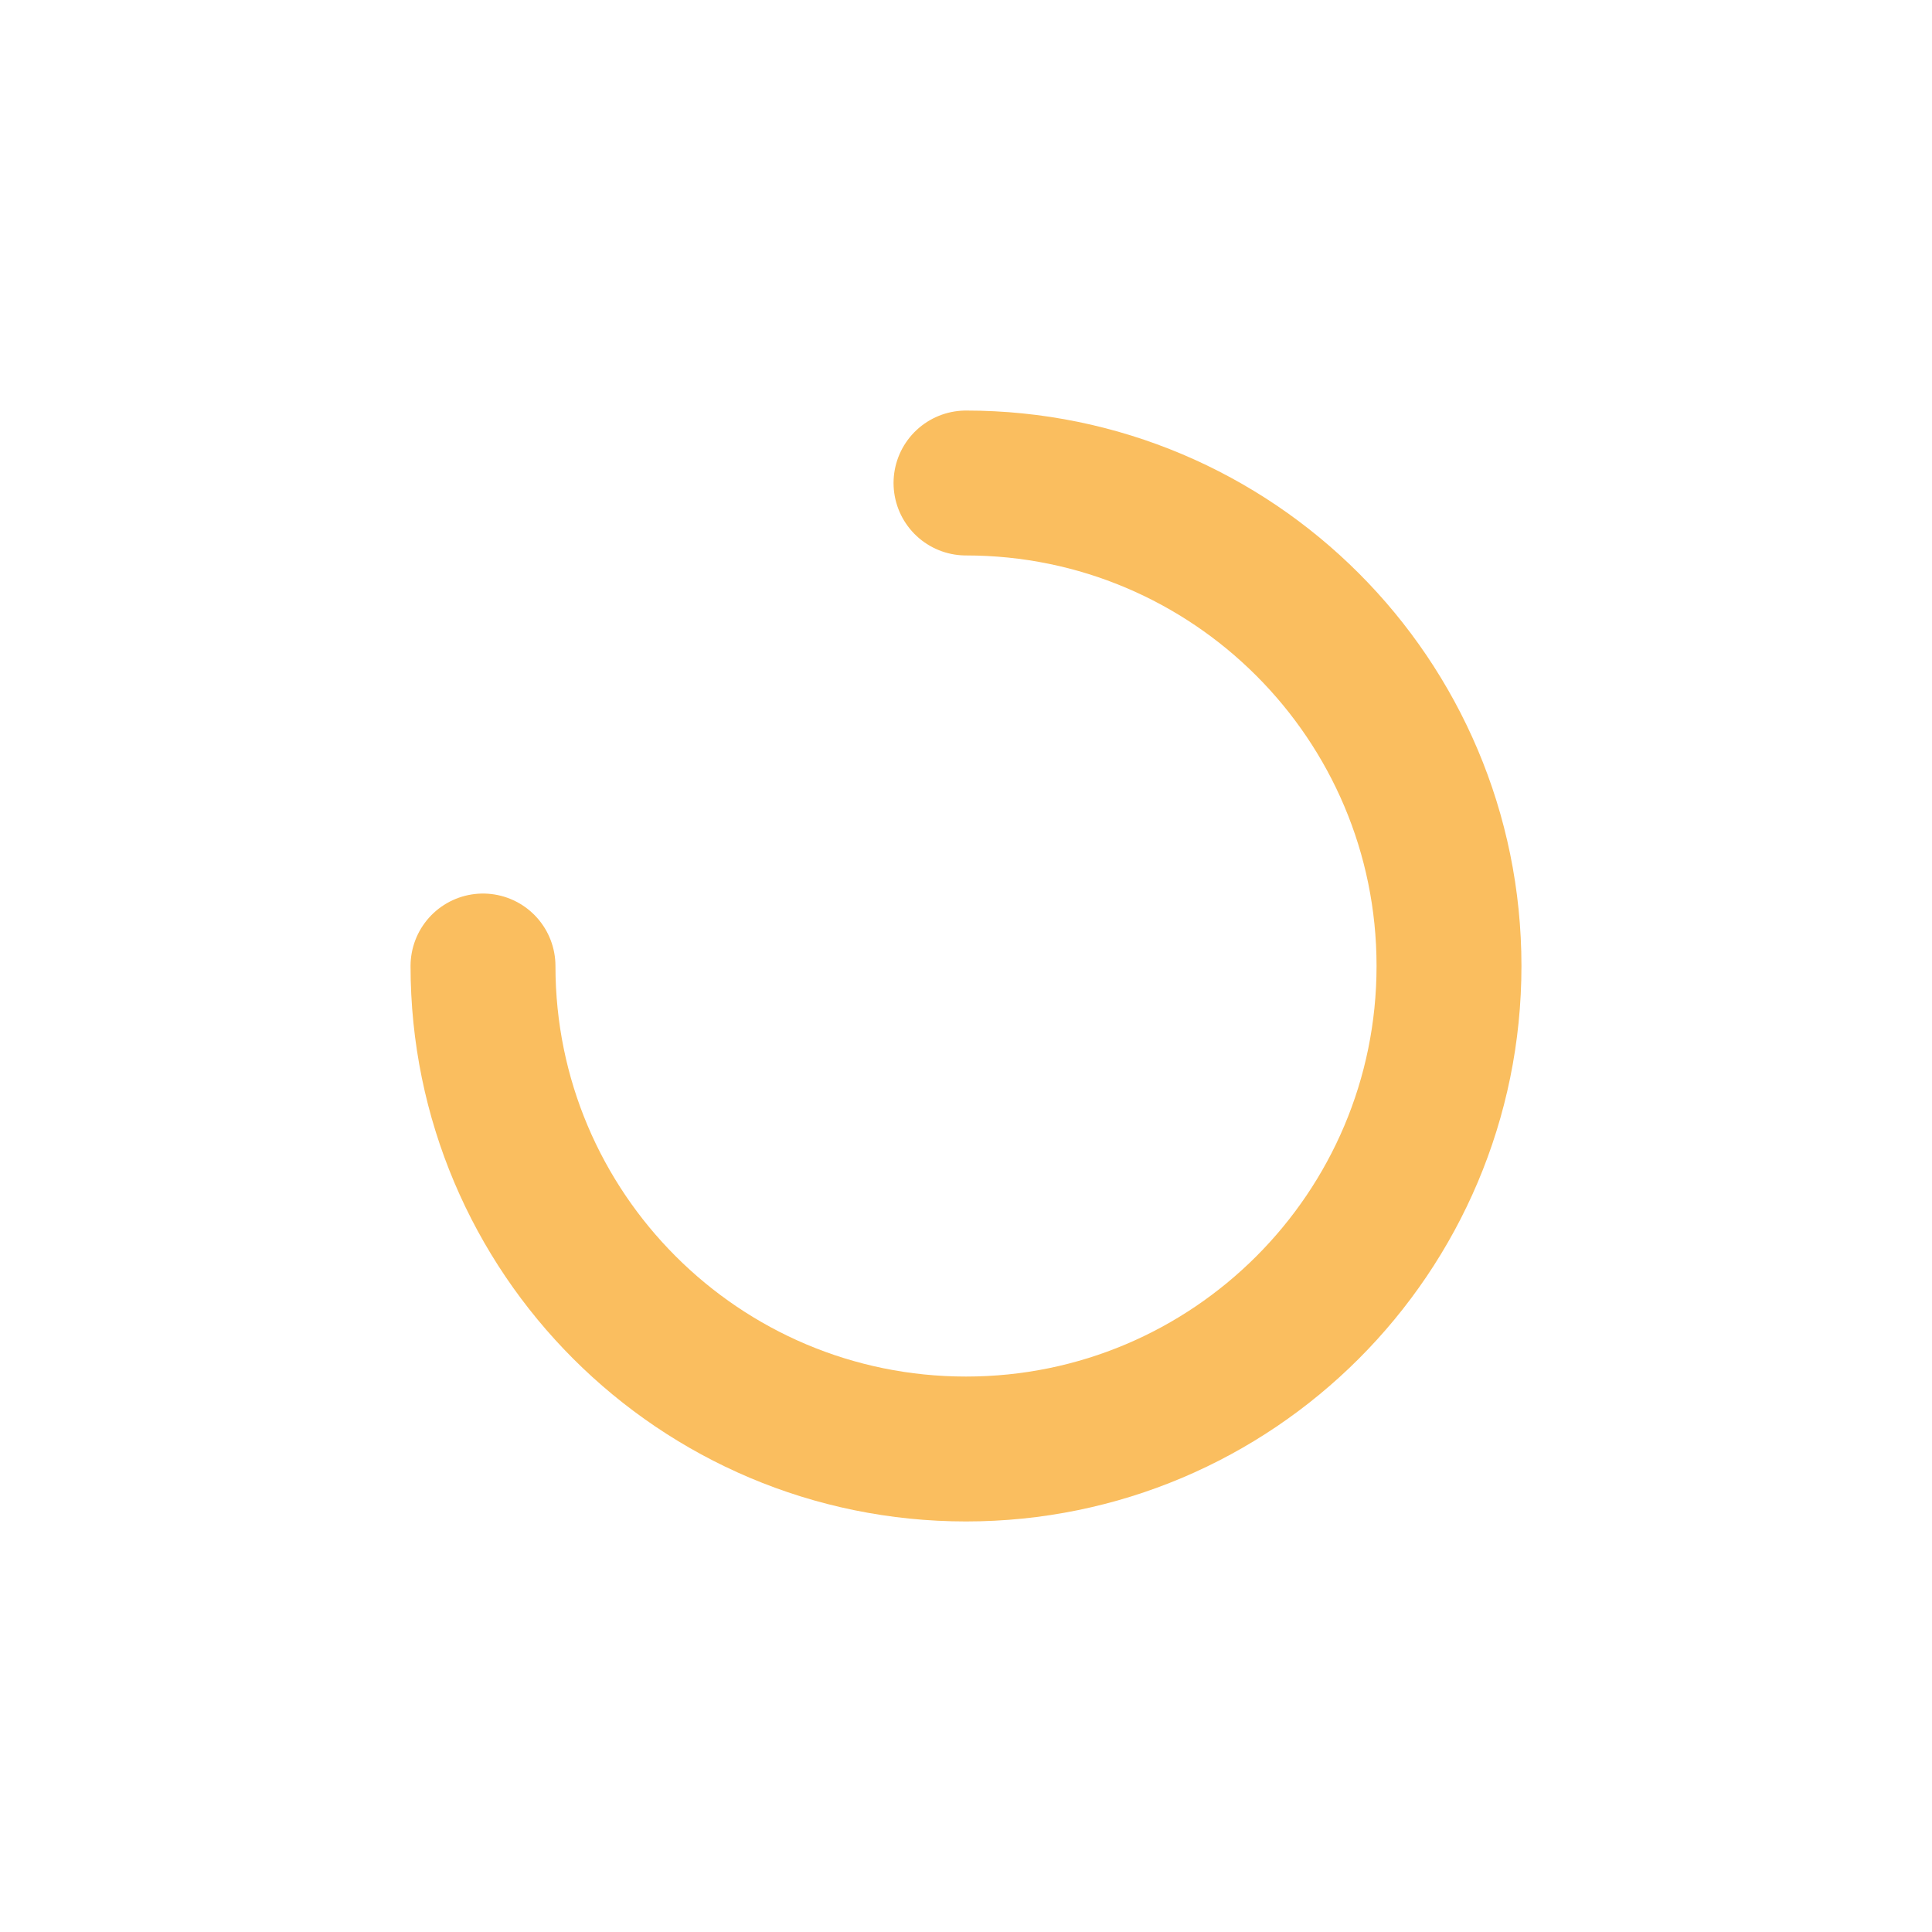
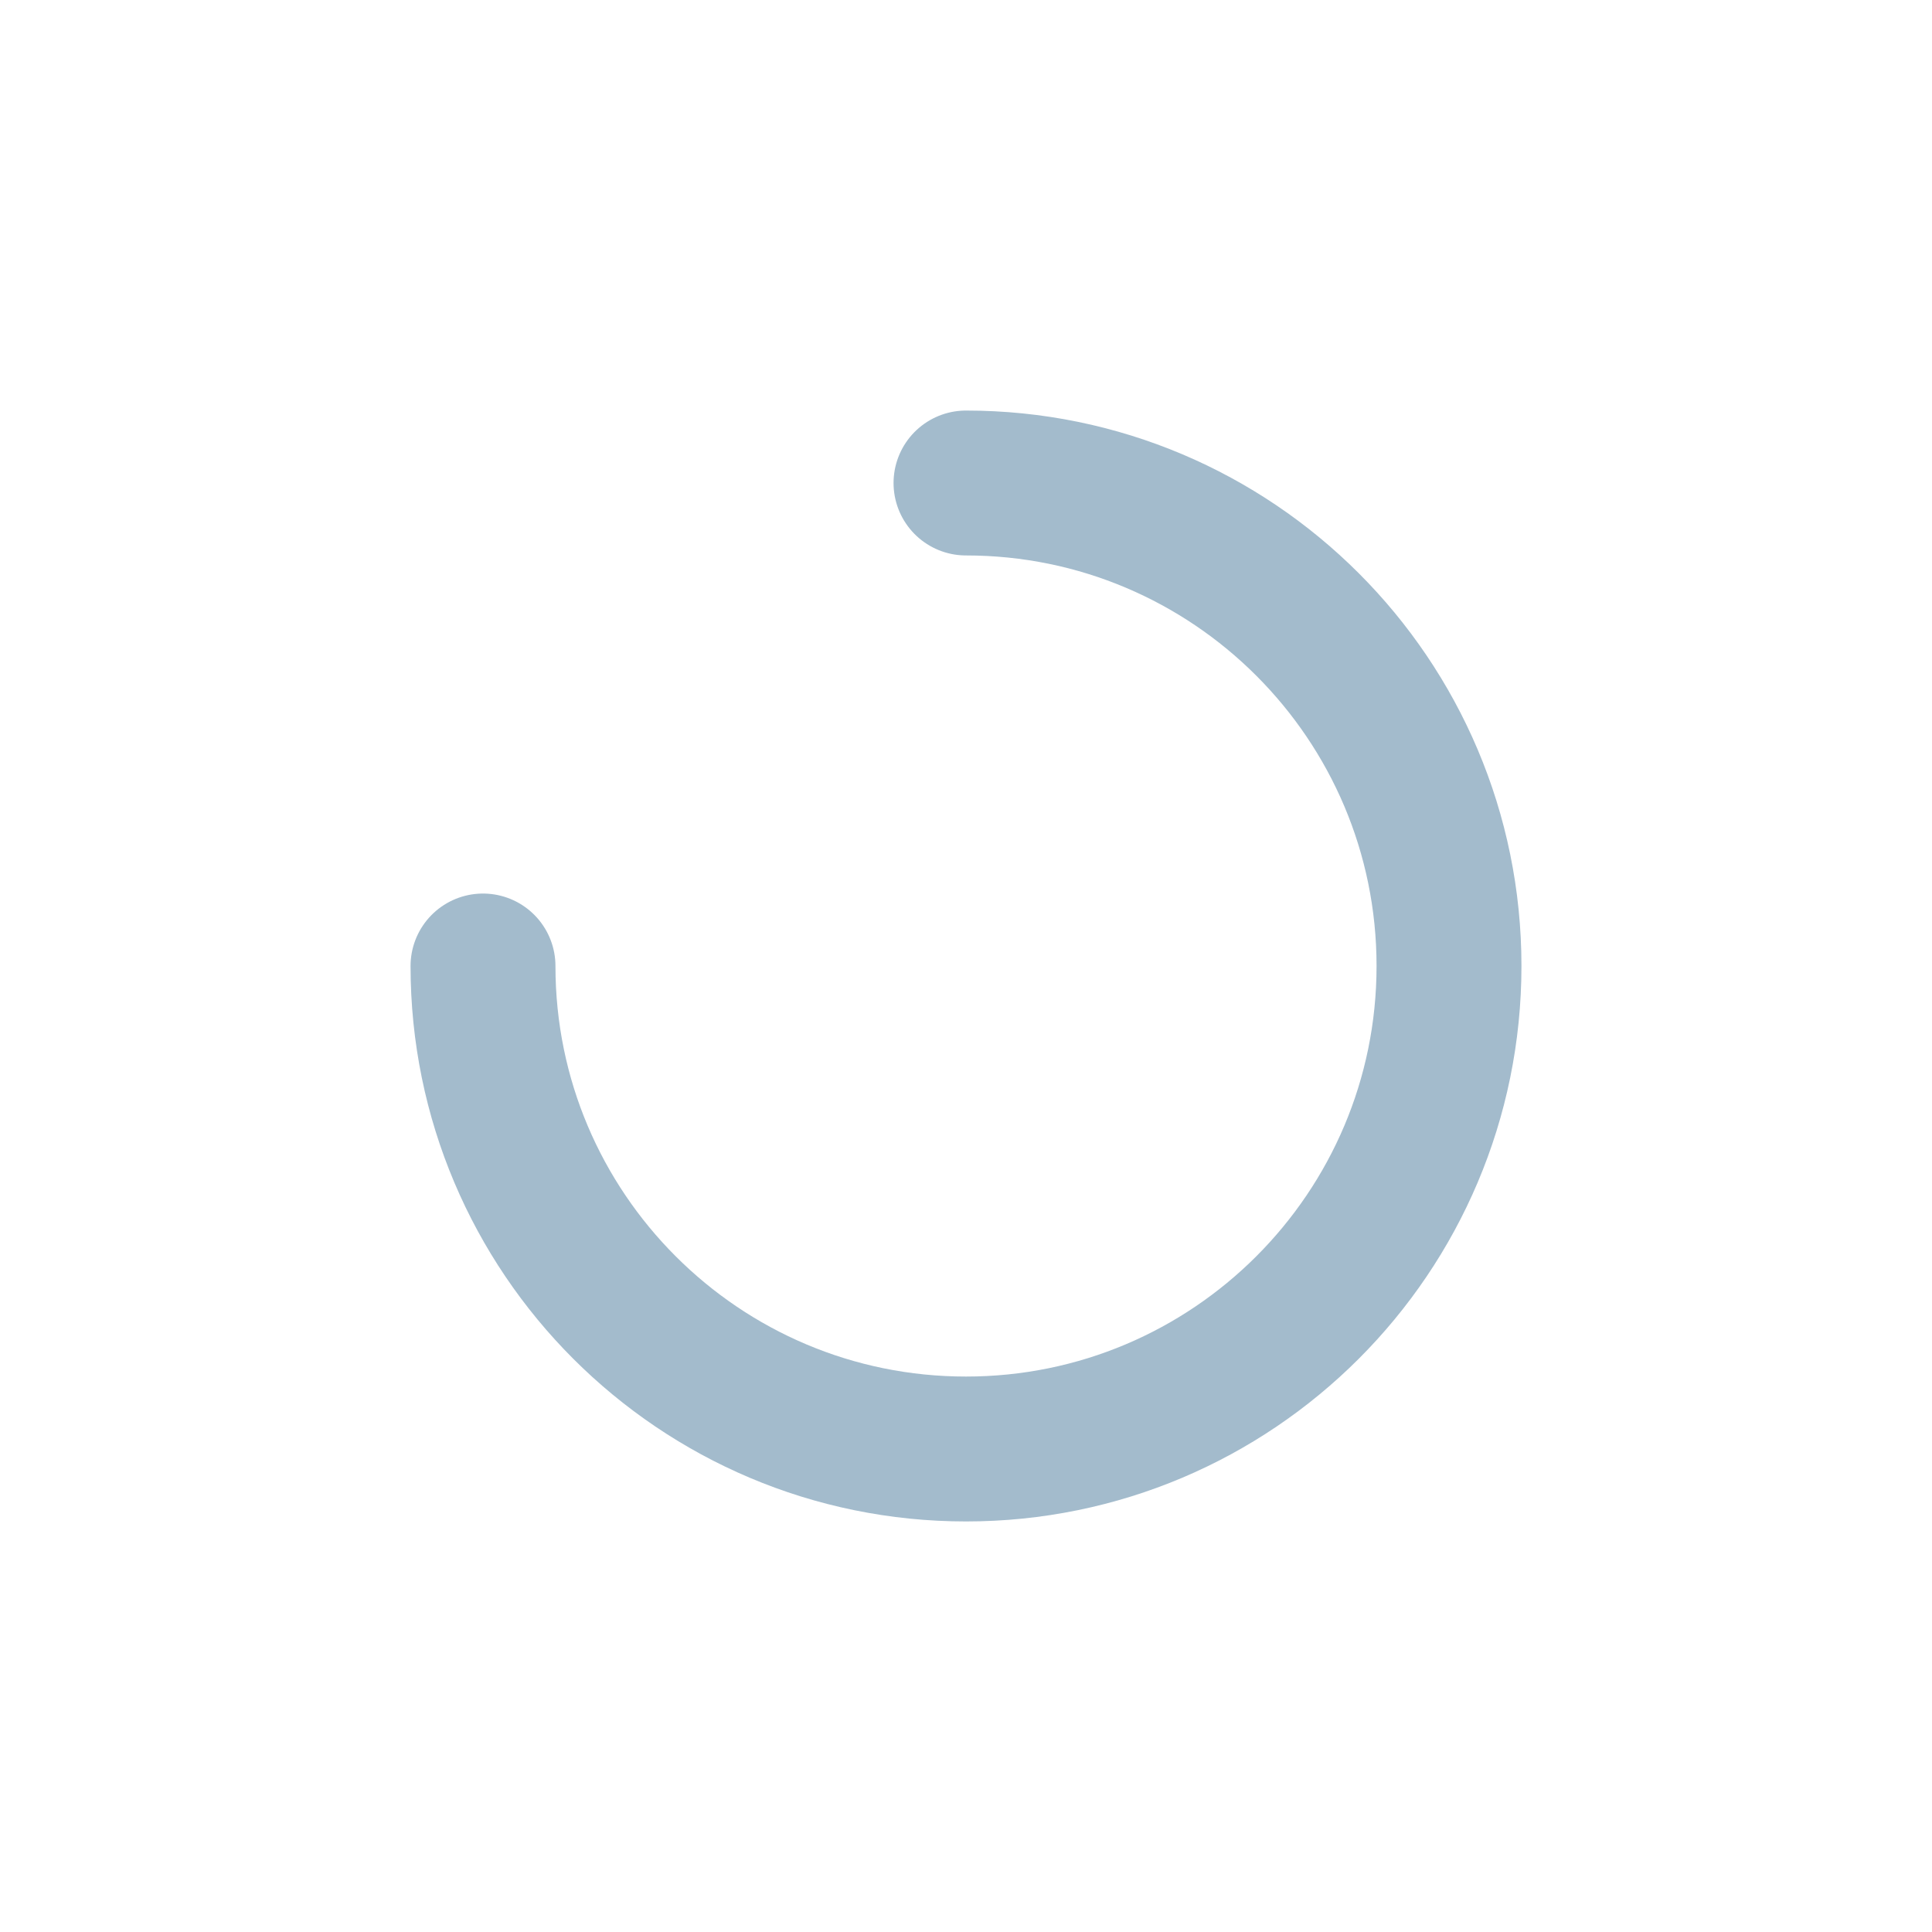
<svg xmlns="http://www.w3.org/2000/svg" viewBox="0 0 20 20" fill="none">
-   <path d="M5 10a5 5 0 1 0 5-5" fill="none" stroke="#FABE5F" stroke-width="1.5" stroke-linecap="round" stroke-linejoin="round" />
+   <path d="M5 10a5 5 0 1 0 5-5" fill="none" stroke="#A3BBCC" stroke-width="1.5" stroke-linecap="round" stroke-linejoin="round" />
</svg>
